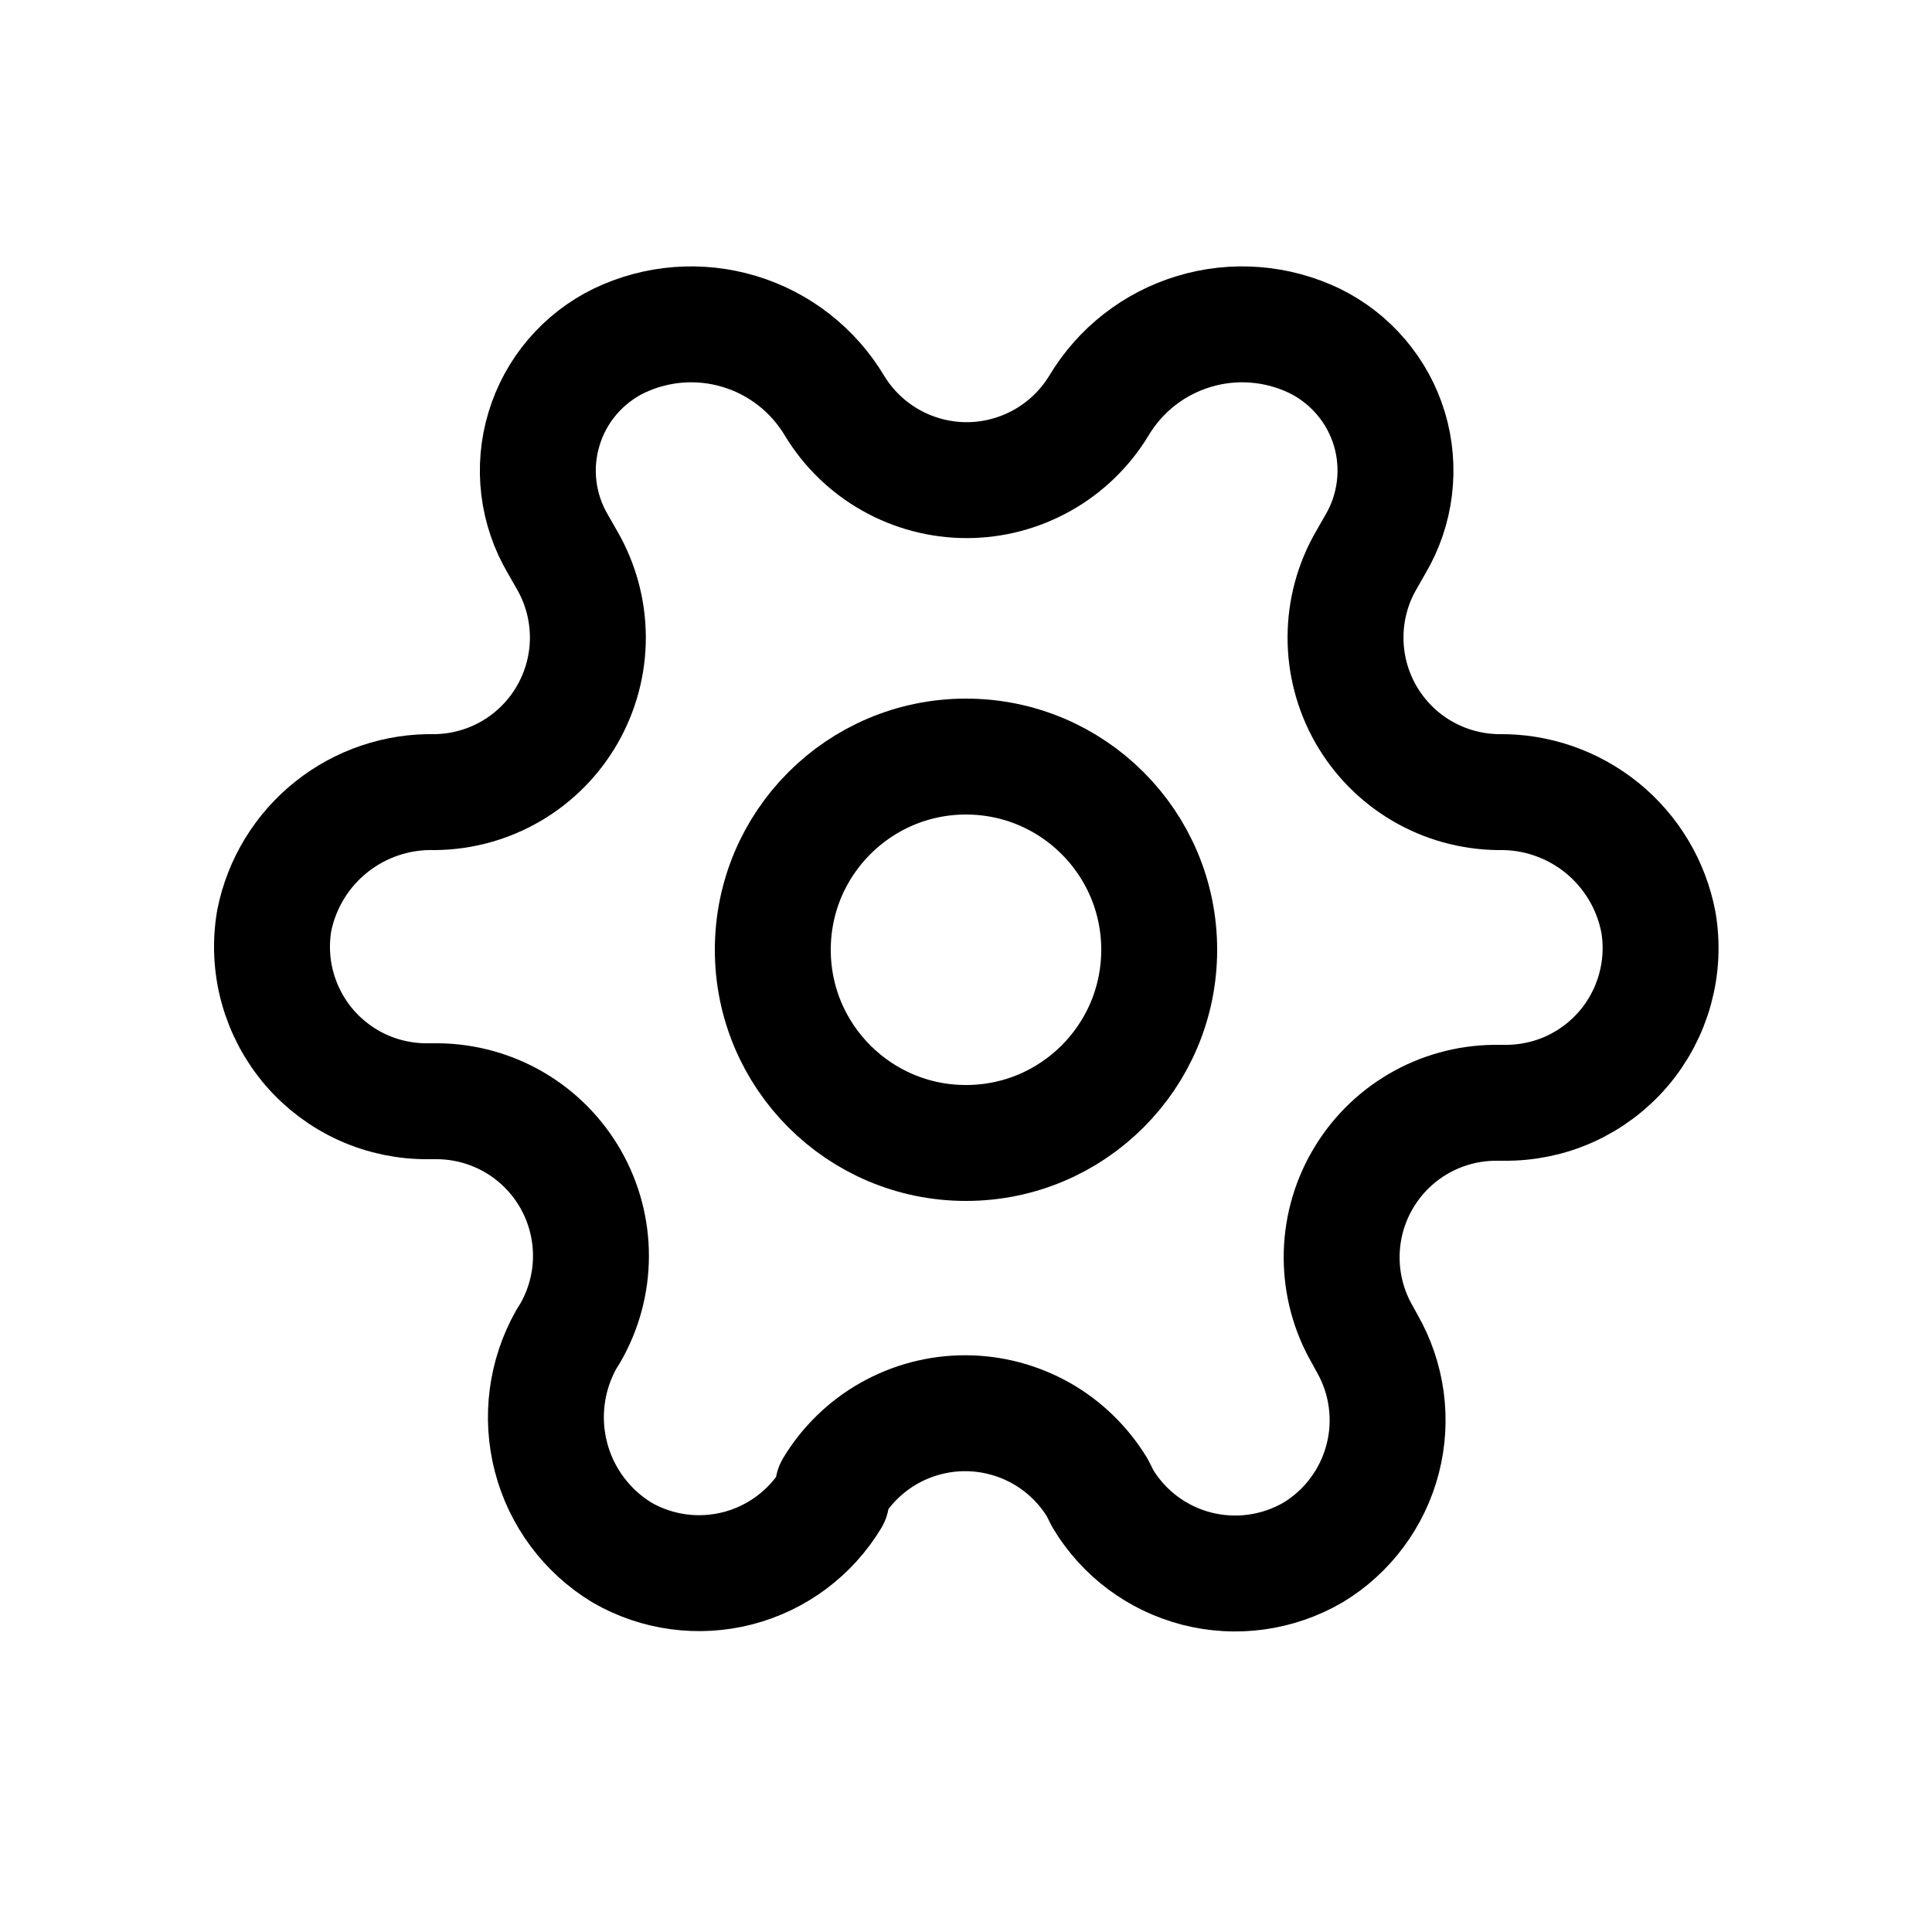
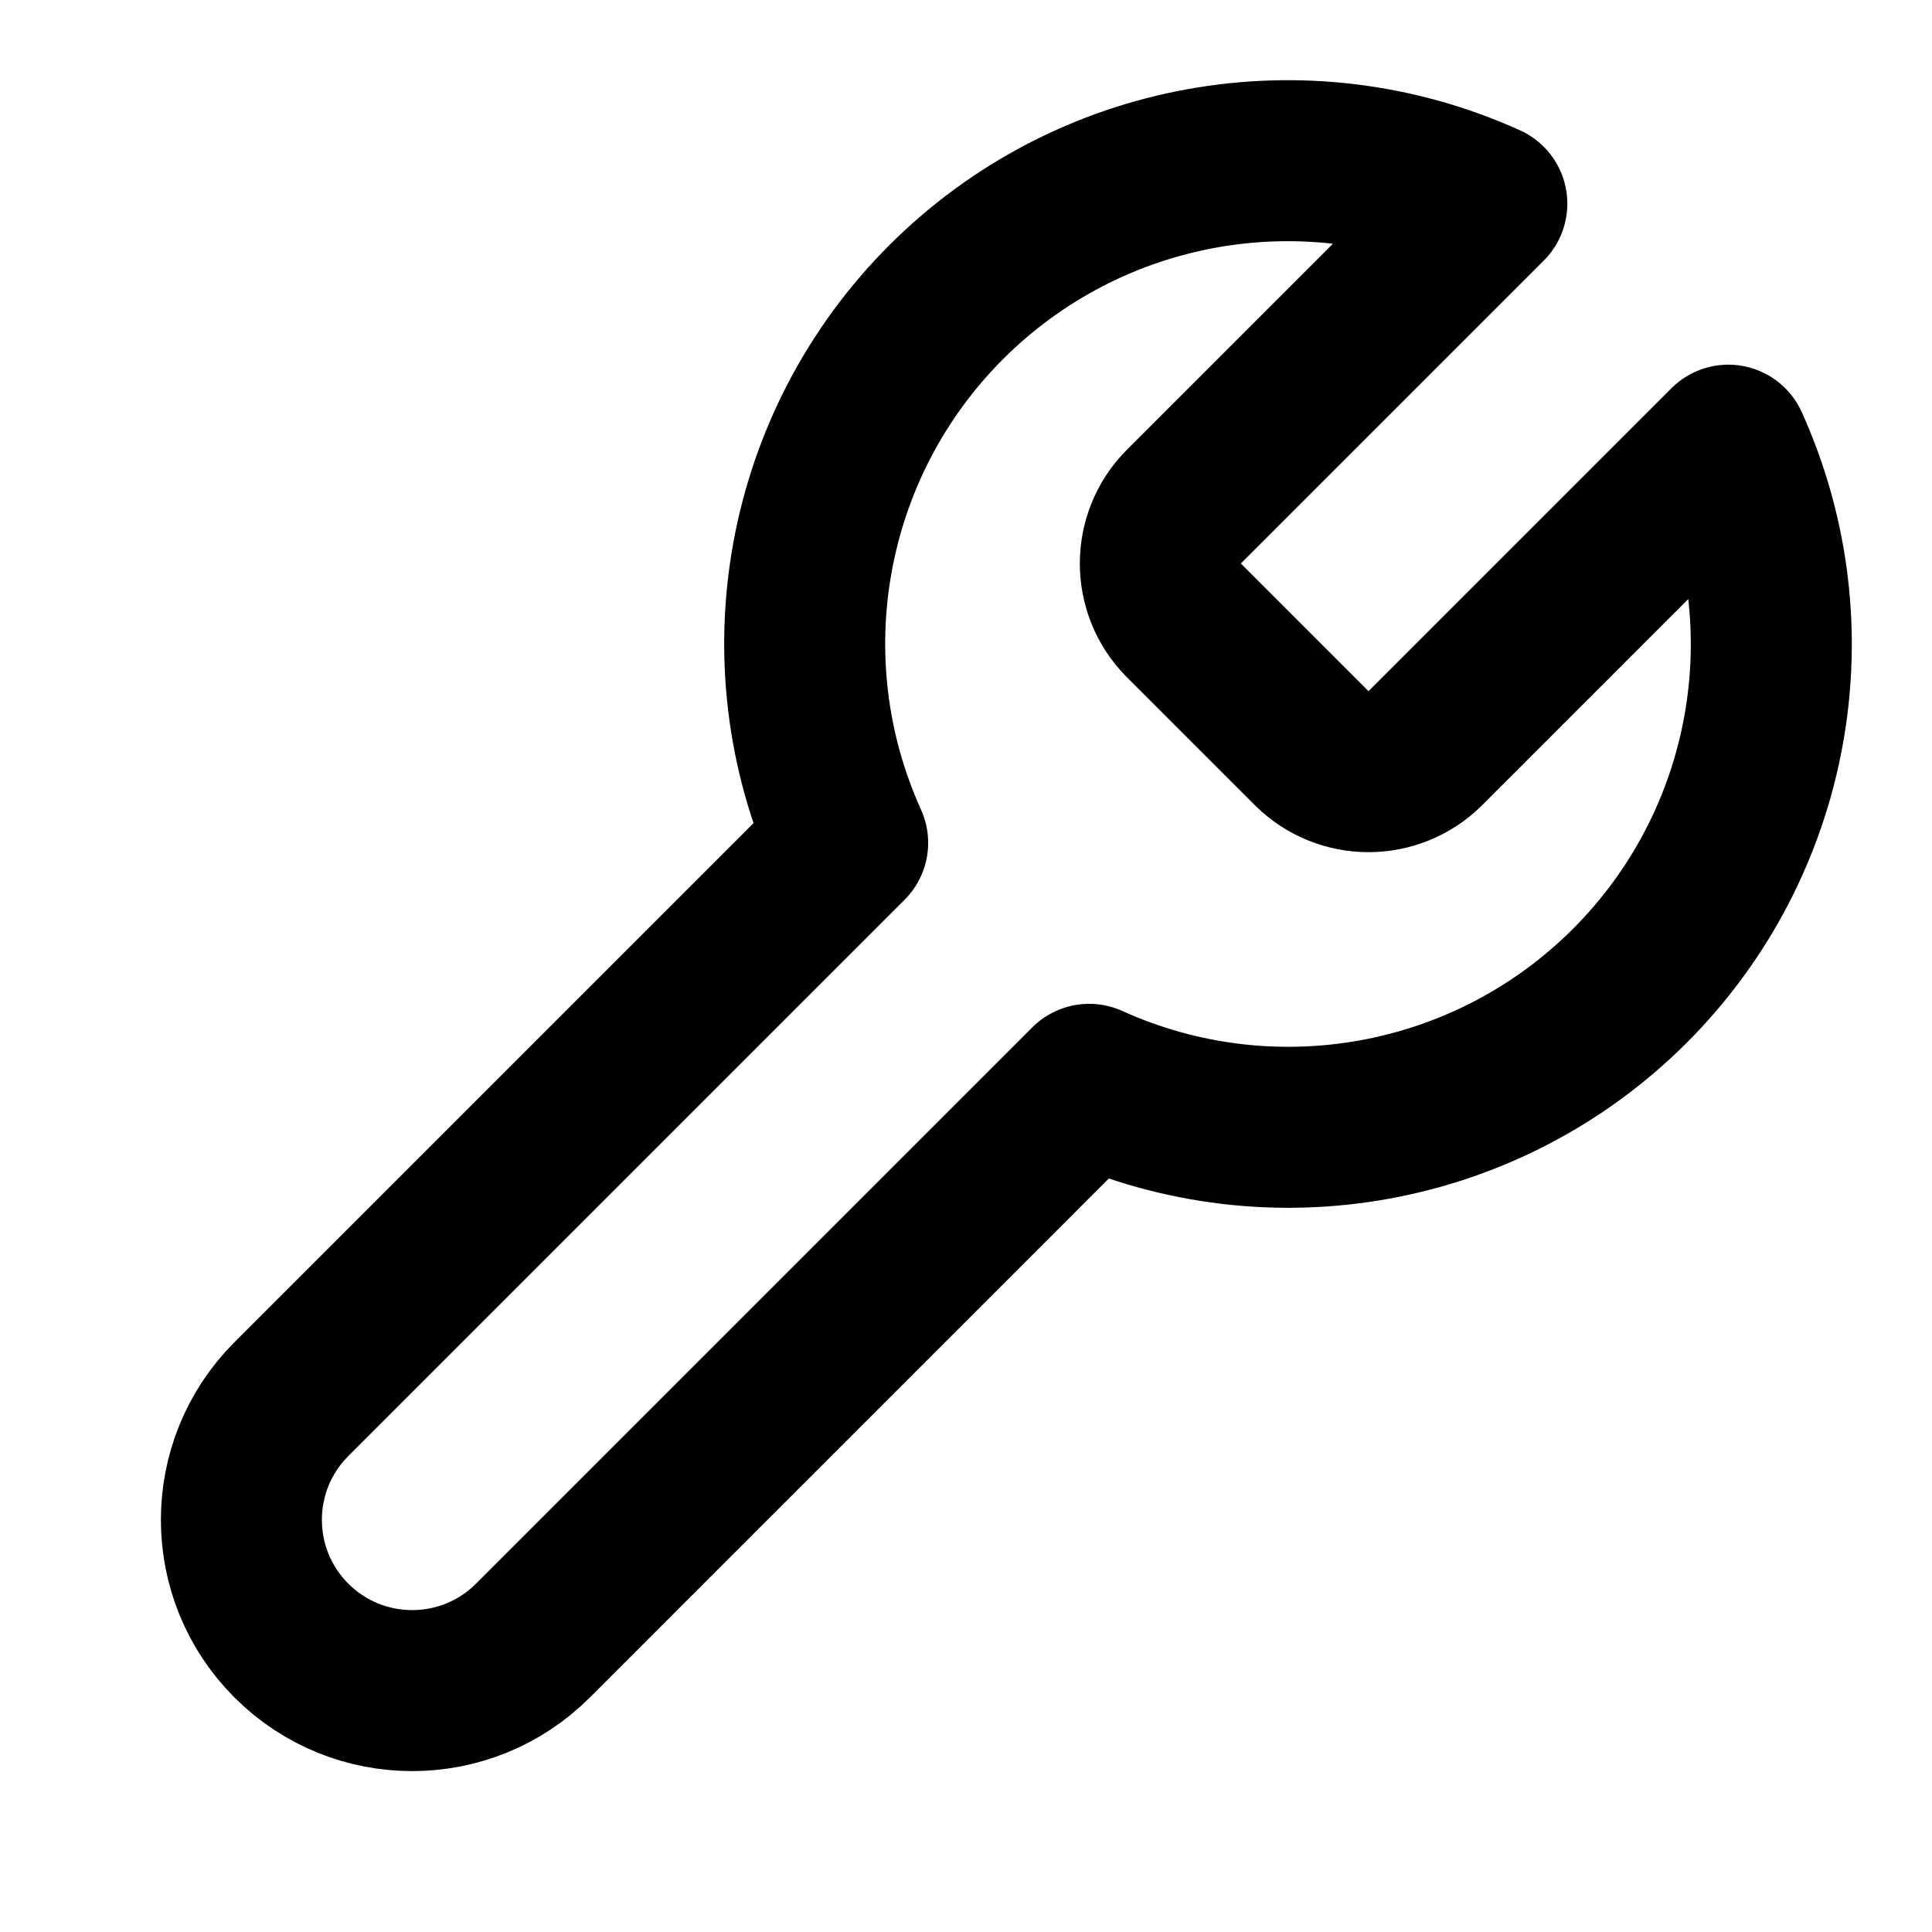
- <svg xmlns="http://www.w3.org/2000/svg" width="800px" height="800px" viewBox="-0.5 0 25 25" fill="none">
-   <g id="SVGRepo_bgCarrier" stroke-width="0" />
-   <g id="SVGRepo_tracerCarrier" stroke-linecap="round" stroke-linejoin="round" />
-   <g id="SVGRepo_iconCarrier">
-     <path d="M18.889 10.25C18.54 10.246 18.197 10.151 17.896 9.974C17.595 9.797 17.346 9.544 17.173 9.241C17 8.937 16.91 8.594 16.911 8.245C16.912 7.895 17.004 7.552 17.179 7.25L17.299 7.04C17.43 6.818 17.513 6.571 17.544 6.315C17.575 6.059 17.553 5.799 17.479 5.552C17.405 5.305 17.28 5.076 17.113 4.88C16.946 4.683 16.74 4.523 16.509 4.41V4.41C16.023 4.177 15.467 4.133 14.951 4.289C14.434 4.444 13.995 4.787 13.719 5.25V5.25C13.54 5.544 13.289 5.787 12.99 5.955C12.69 6.124 12.352 6.213 12.009 6.213C11.665 6.213 11.327 6.124 11.027 5.955C10.728 5.787 10.477 5.544 10.299 5.25C10.022 4.787 9.583 4.444 9.067 4.289C8.55 4.133 7.995 4.177 7.509 4.41V4.41C7.277 4.523 7.071 4.683 6.904 4.88C6.737 5.076 6.613 5.305 6.539 5.552C6.464 5.799 6.442 6.059 6.473 6.315C6.504 6.571 6.588 6.818 6.719 7.04L6.839 7.25C7.013 7.552 7.106 7.895 7.107 8.245C7.108 8.594 7.017 8.937 6.844 9.241C6.671 9.544 6.422 9.797 6.121 9.974C5.82 10.151 5.478 10.246 5.129 10.25C4.642 10.238 4.167 10.398 3.787 10.701C3.406 11.005 3.145 11.433 3.049 11.91C2.999 12.2 3.013 12.497 3.091 12.78C3.169 13.063 3.308 13.326 3.499 13.55C3.69 13.773 3.928 13.952 4.196 14.073C4.464 14.194 4.755 14.254 5.049 14.25H5.169C5.518 14.254 5.86 14.349 6.161 14.526C6.462 14.703 6.711 14.956 6.884 15.259C7.057 15.563 7.148 15.906 7.147 16.256C7.146 16.605 7.053 16.948 6.879 17.25L6.829 17.33C6.567 17.794 6.496 18.341 6.63 18.856C6.764 19.371 7.094 19.814 7.549 20.09V20.09C8.002 20.351 8.54 20.424 9.047 20.293C9.553 20.162 9.988 19.838 10.259 19.39L10.279 19.25C10.457 18.956 10.708 18.713 11.008 18.544C11.307 18.376 11.645 18.287 11.989 18.287C12.332 18.287 12.67 18.376 12.97 18.544C13.269 18.713 13.52 18.956 13.699 19.25L13.769 19.39C14.039 19.841 14.476 20.167 14.985 20.298C15.494 20.429 16.034 20.354 16.489 20.09C16.937 19.82 17.261 19.384 17.392 18.878C17.523 18.371 17.45 17.834 17.189 17.38L17.129 17.27C16.954 16.968 16.862 16.625 16.861 16.275C16.86 15.926 16.95 15.583 17.123 15.28C17.296 14.976 17.545 14.723 17.846 14.546C18.147 14.369 18.489 14.274 18.839 14.27H18.959C19.253 14.274 19.544 14.214 19.812 14.093C20.079 13.972 20.317 13.793 20.508 13.57C20.699 13.346 20.838 13.084 20.916 12.8C20.994 12.517 21.009 12.22 20.959 11.93C20.867 11.451 20.609 11.02 20.23 10.712C19.851 10.405 19.376 10.241 18.889 10.25V10.25Z" stroke="#000000" stroke-width="1.5" stroke-linecap="round" stroke-linejoin="round" />
-     <path d="M12 14.79C13.381 14.79 14.5 13.671 14.5 12.29C14.5 10.909 13.381 9.79 12 9.79C10.619 9.79 9.5 10.909 9.5 12.29C9.5 13.671 10.619 14.79 12 14.79Z" stroke="#000000" stroke-width="1.5" stroke-linecap="round" stroke-linejoin="round" />
-   </g>
+ <svg xmlns="http://www.w3.org/2000/svg" width="24" height="24" viewBox="0 0 24 24" fill="none" stroke="currentColor" stroke-width="2" stroke-linecap="round" stroke-linejoin="round" class="lucide lucide-wrench">
+   <path d="M14.7 6.3a1 1 0 0 0 0 1.4l1.6 1.6a1 1 0 0 0 1.4 0l3.77-3.77a6 6 0 0 1-7.94 7.94l-6.91 6.91a2.12 2.12 0 0 1-3-3l6.91-6.91a6 6 0 0 1 7.94-7.94l-3.76 3.76z" />
</svg>
